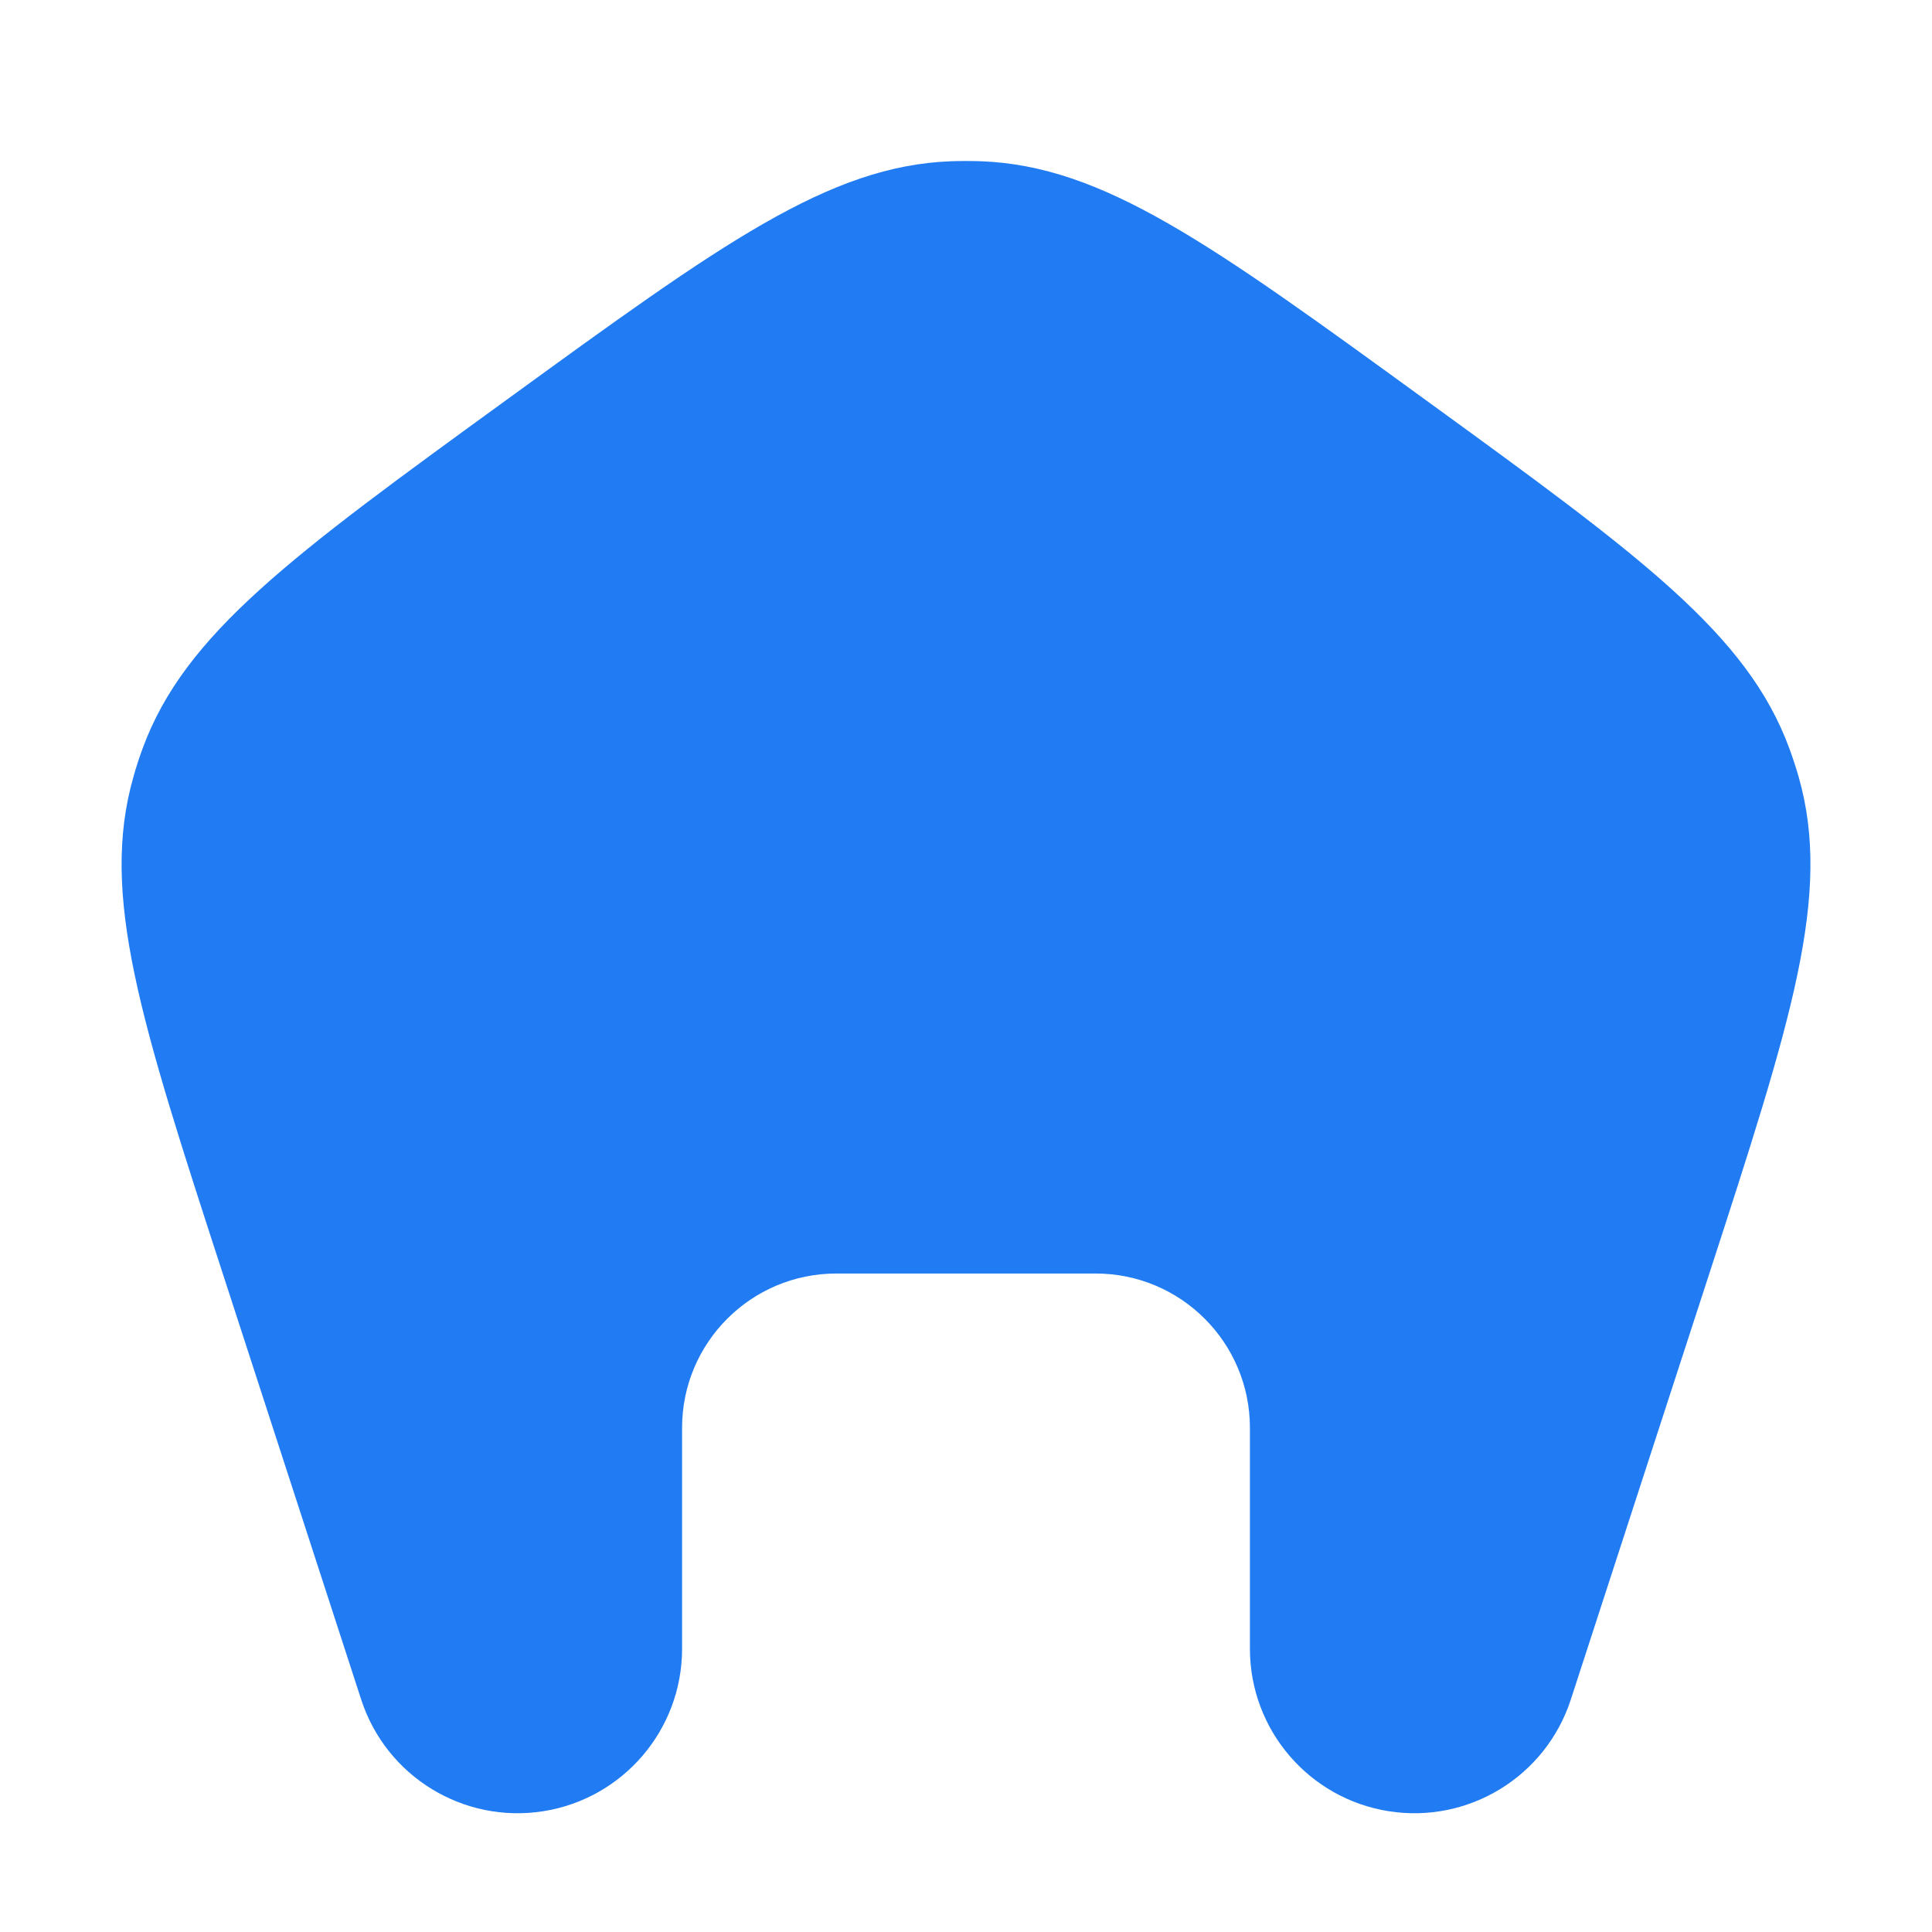
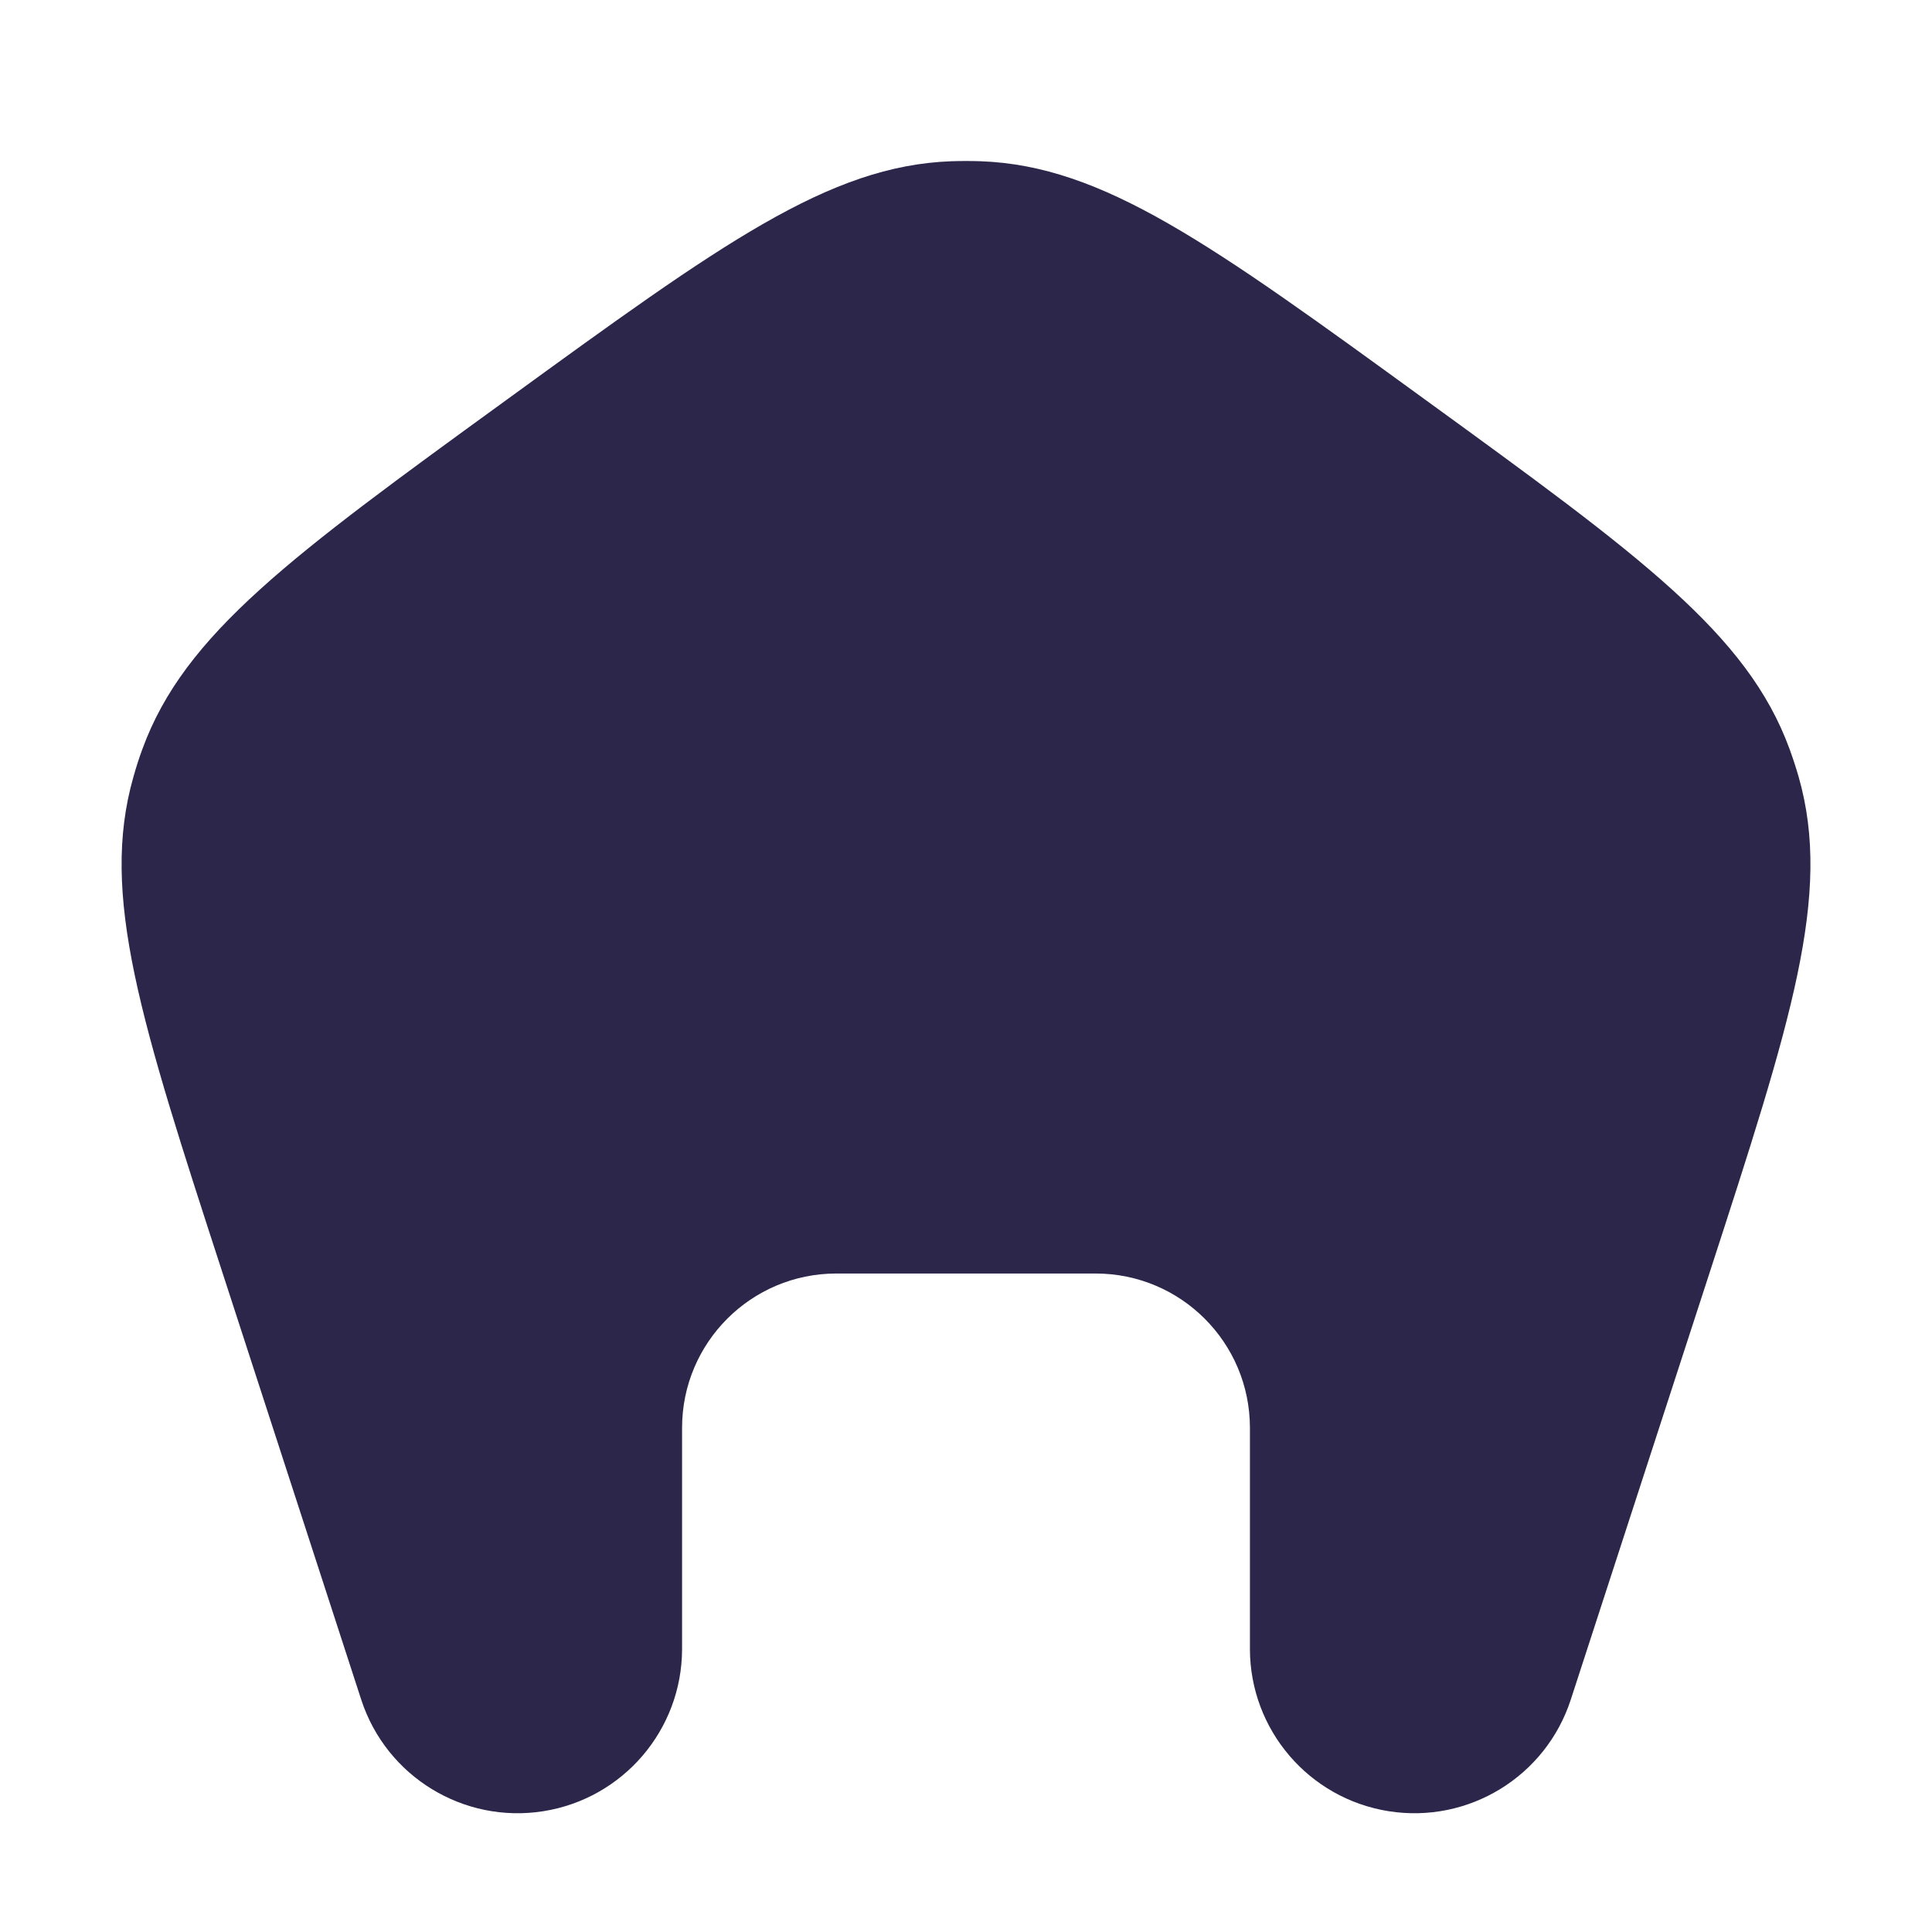
<svg xmlns="http://www.w3.org/2000/svg" width="24" height="24" fill="none">
-   <path d="M6.294 4.966c2.666-1.938 4-2.907 5.523-2.963.122-.004.244-.004.366 0 1.523.056 2.857 1.025 5.523 2.963 2.667 1.937 4 2.906 4.524 4.337.042.115.08.231.114.349.417 1.465-.092 3.033-1.11 6.168l-1.722 5.296a2.043 2.043 0 0 1-3.985-.63v-2.75a1.917 1.917 0 0 0-1.917-1.916h-3.22a1.917 1.917 0 0 0-1.917 1.916v2.75a2.043 2.043 0 0 1-3.985.63L2.767 15.82c-1.019-3.135-1.528-4.703-1.11-6.168.033-.118.07-.234.113-.35.523-1.43 1.857-2.399 4.524-4.336Z" fill="#217CF3" />
+   <path d="M6.294 4.966c2.666-1.938 4-2.907 5.523-2.963.122-.004.244-.004.366 0 1.523.056 2.857 1.025 5.523 2.963 2.667 1.937 4 2.906 4.524 4.337.042.115.08.231.114.349.417 1.465-.092 3.033-1.11 6.168l-1.722 5.296a2.043 2.043 0 0 1-3.985-.63v-2.75a1.917 1.917 0 0 0-1.917-1.916h-3.22a1.917 1.917 0 0 0-1.917 1.916v2.75a2.043 2.043 0 0 1-3.985.63L2.767 15.82c-1.019-3.135-1.528-4.703-1.11-6.168.033-.118.07-.234.113-.35.523-1.43 1.857-2.399 4.524-4.336Z" fill="#2D264B" />
</svg>
